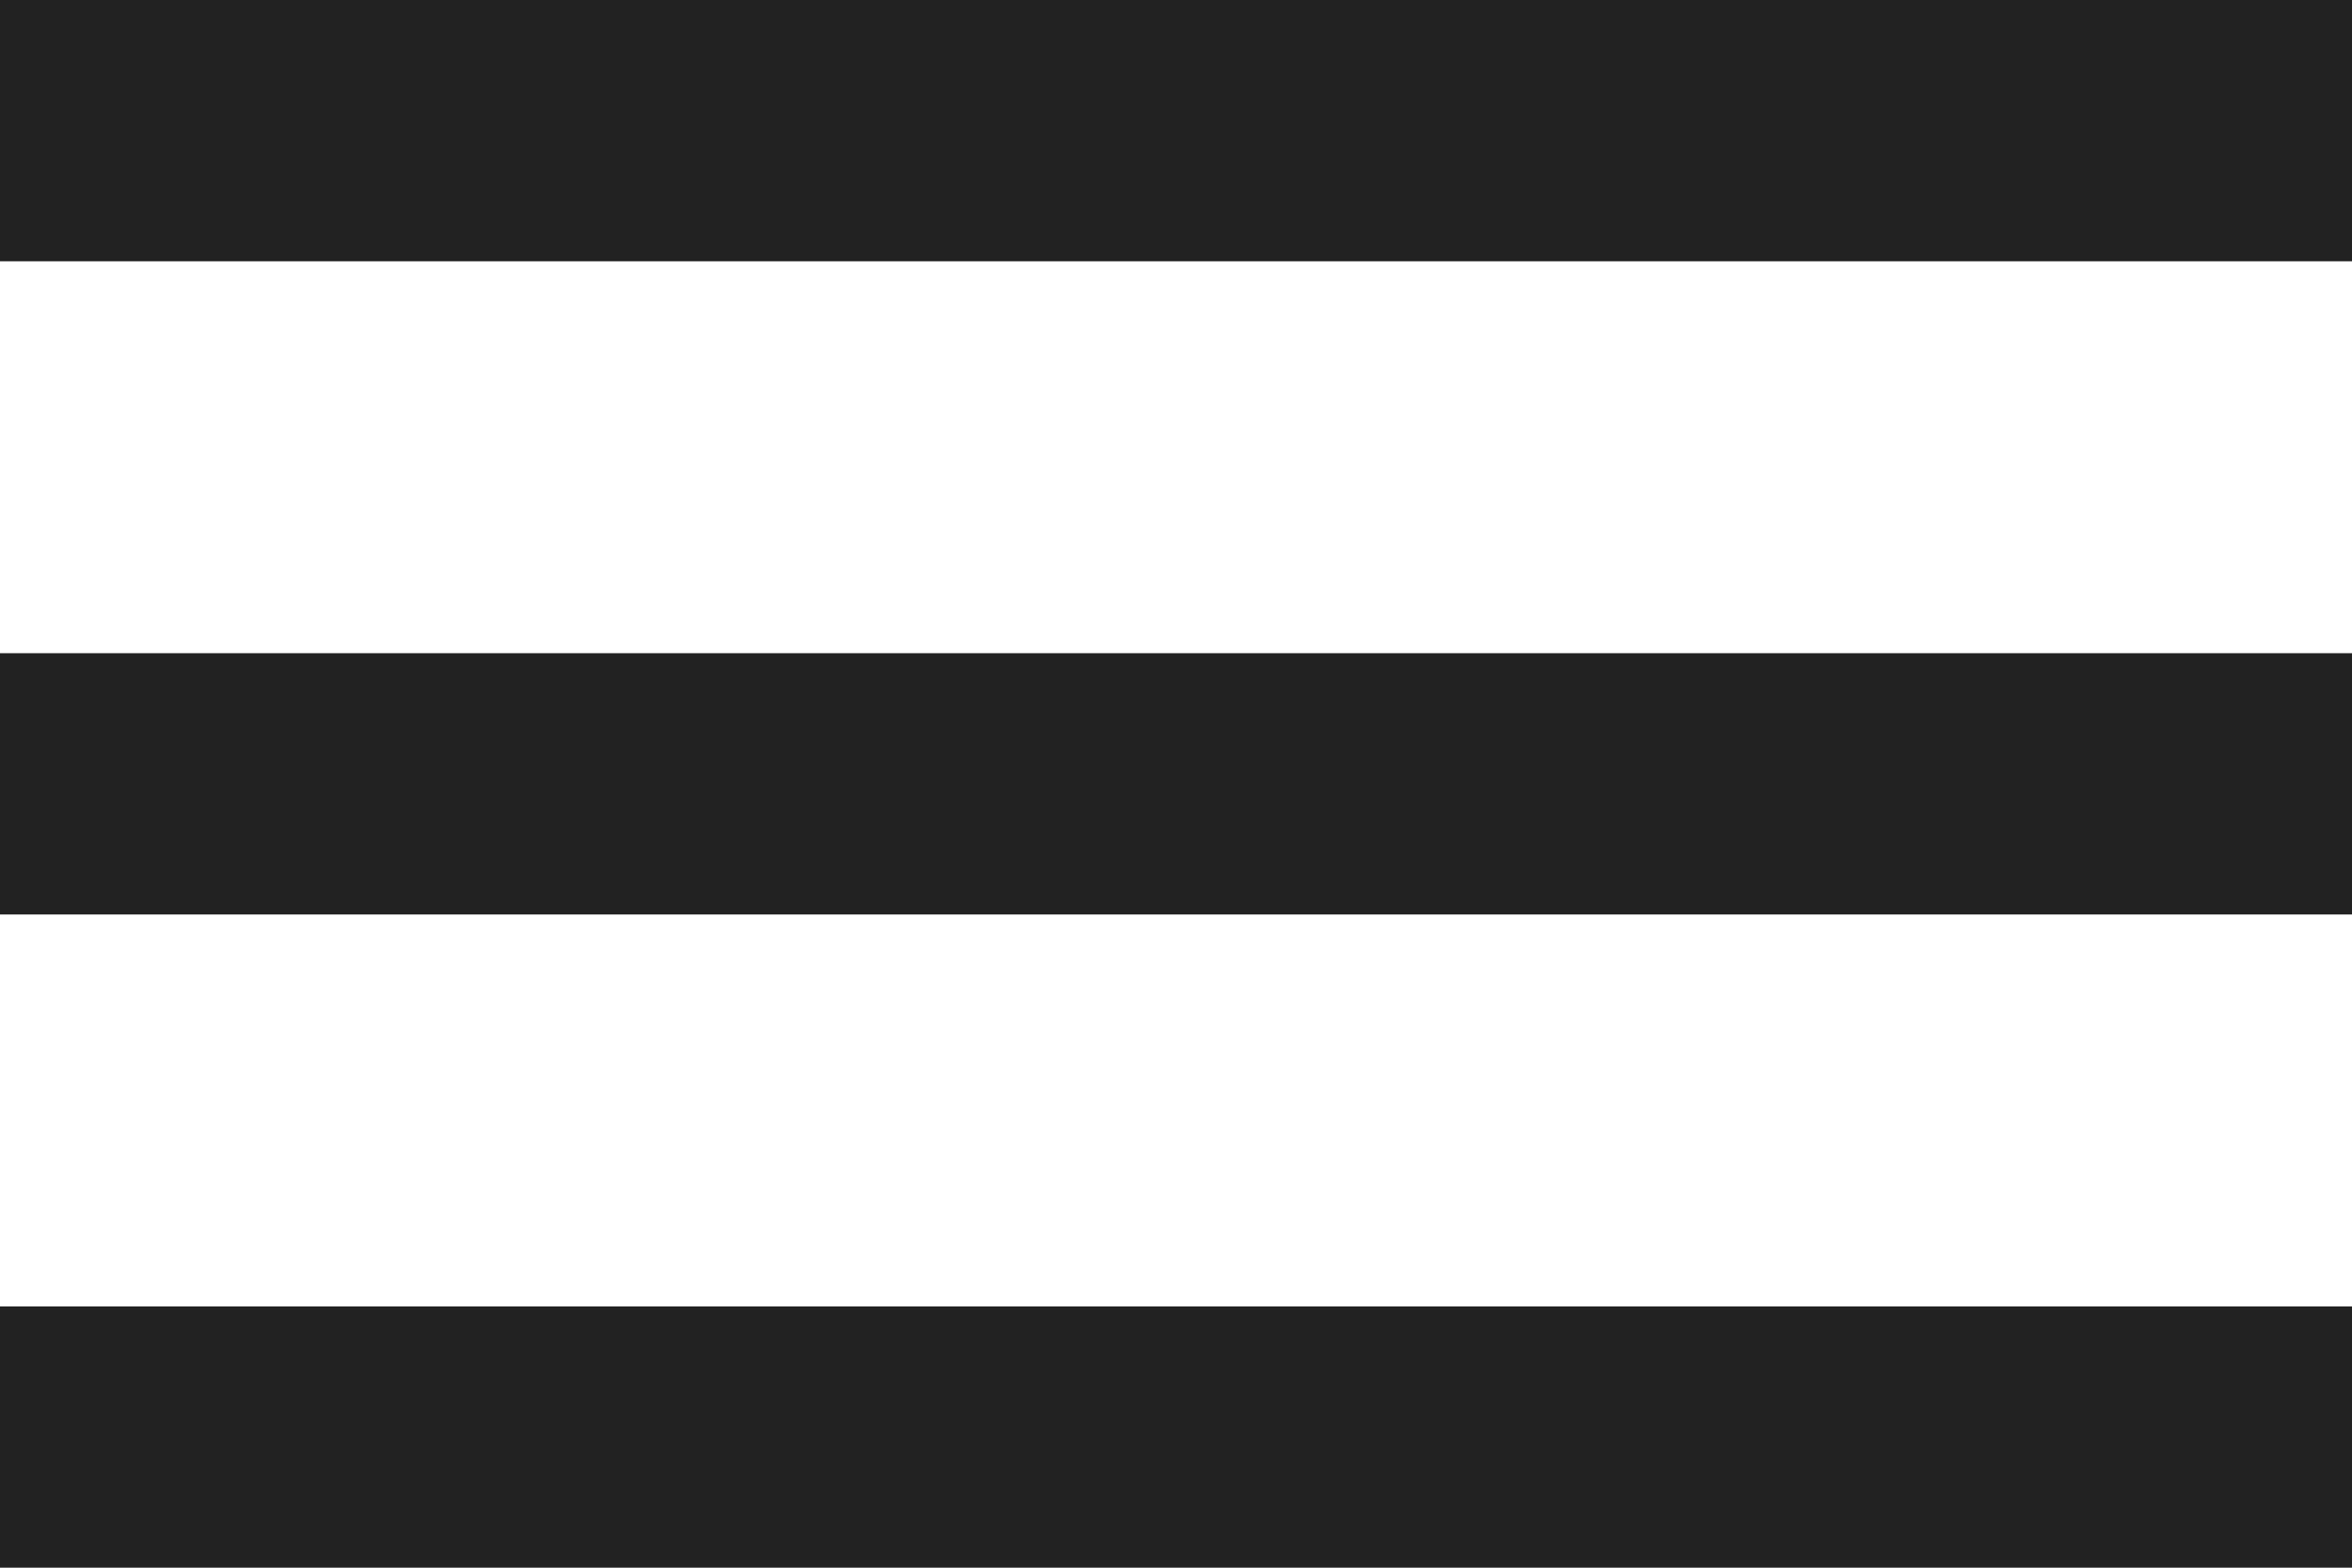
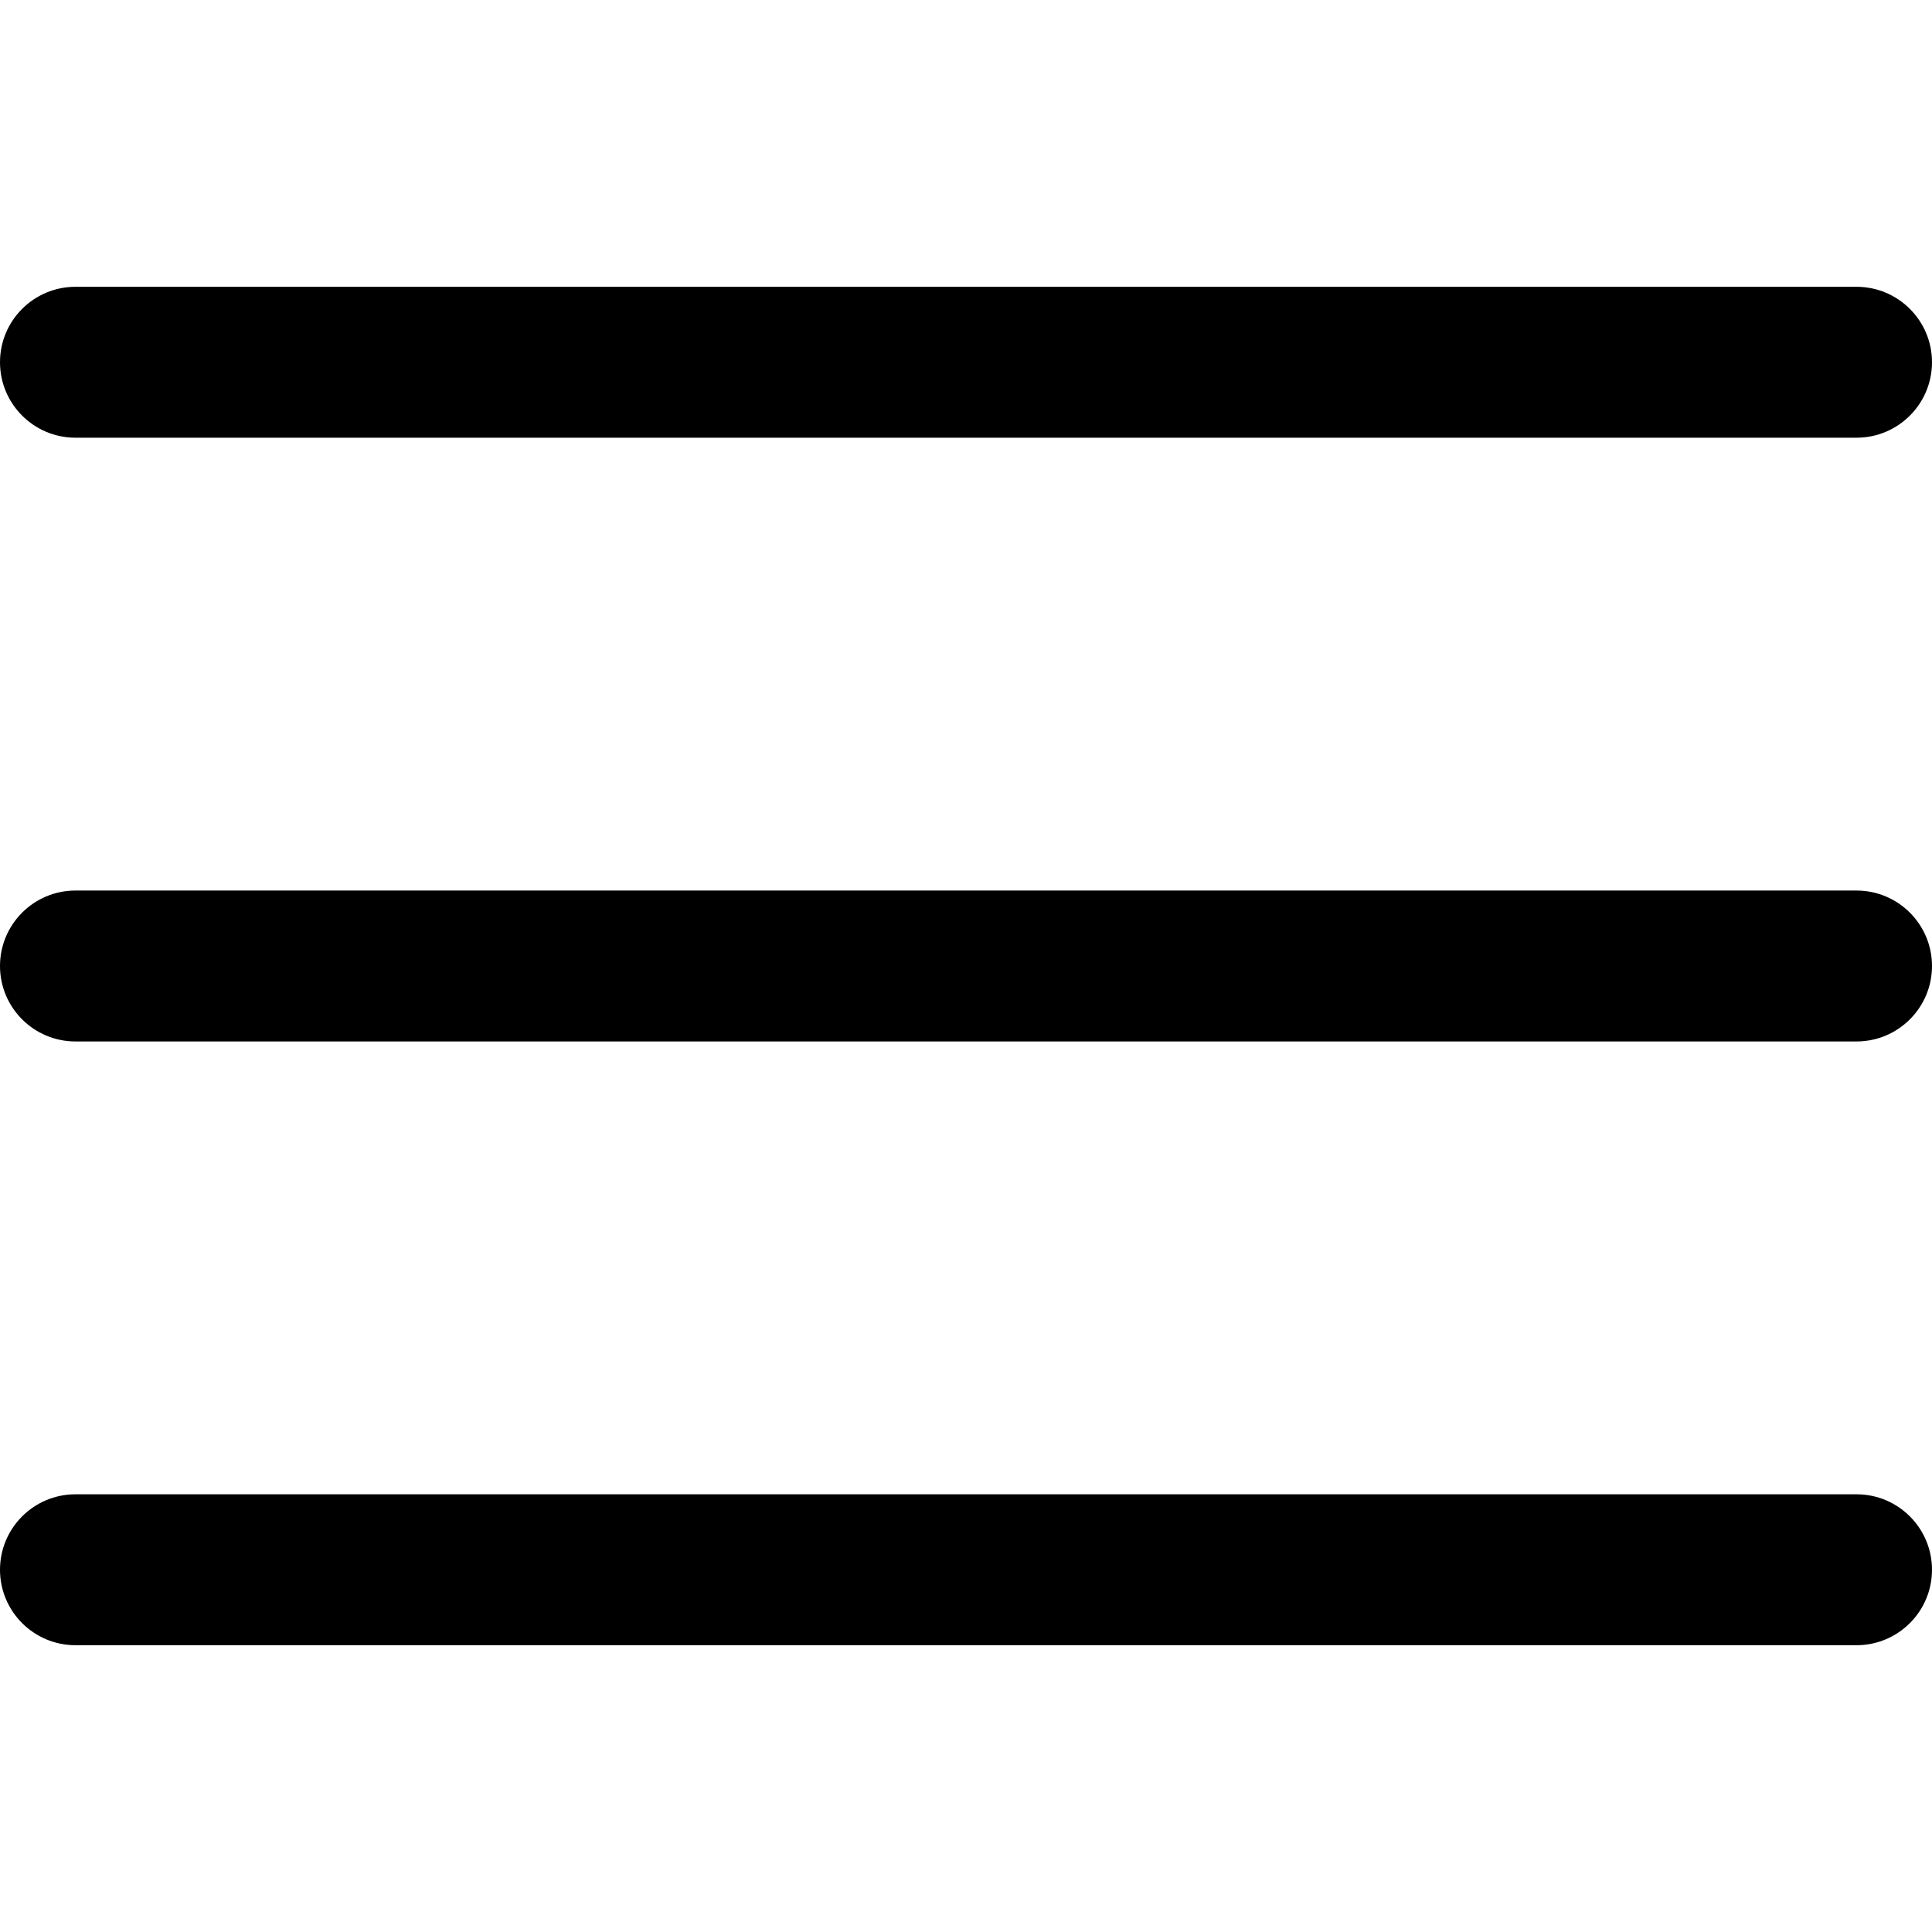
- <svg xmlns="http://www.w3.org/2000/svg" width="18" height="12" viewBox="0 0 18 12">
-   <g id="ham" transform="translate(-328 -25)">
-     <rect id="Rectangle_9" data-name="Rectangle 9" width="18" height="2" transform="translate(328 25)" fill="#222" />
-     <rect id="Rectangle_10" data-name="Rectangle 10" width="18" height="2" transform="translate(328 30)" fill="#222" />
-     <rect id="Rectangle_11" data-name="Rectangle 11" width="18" height="2" transform="translate(328 35)" fill="#222" />
-   </g>
+ <svg xmlns="http://www.w3.org/2000/svg" width="18" height="18" viewBox="0 0 18 18" fill="none">
+   <path d="M17.297 8.297H0.703C0.315 8.297 0 8.612 0 9C0 9.388 0.315 9.703 0.703 9.703H17.297C17.685 9.703 18 9.388 18 9C18 8.612 17.685 8.297 17.297 8.297Z" fill="black" />
+   <path d="M17.297 2.672H0.703C0.315 2.672 0 2.987 0 3.375C0 3.763 0.315 4.078 0.703 4.078H17.297C17.685 4.078 18 3.763 18 3.375C18 2.987 17.685 2.672 17.297 2.672Z" fill="black" />
+   <path d="M17.297 13.922H0.703C0.315 13.922 0 14.237 0 14.625C0 15.013 0.315 15.328 0.703 15.328H17.297C17.685 15.328 18 15.013 18 14.625C18 14.237 17.685 13.922 17.297 13.922Z" fill="black" />
</svg>
